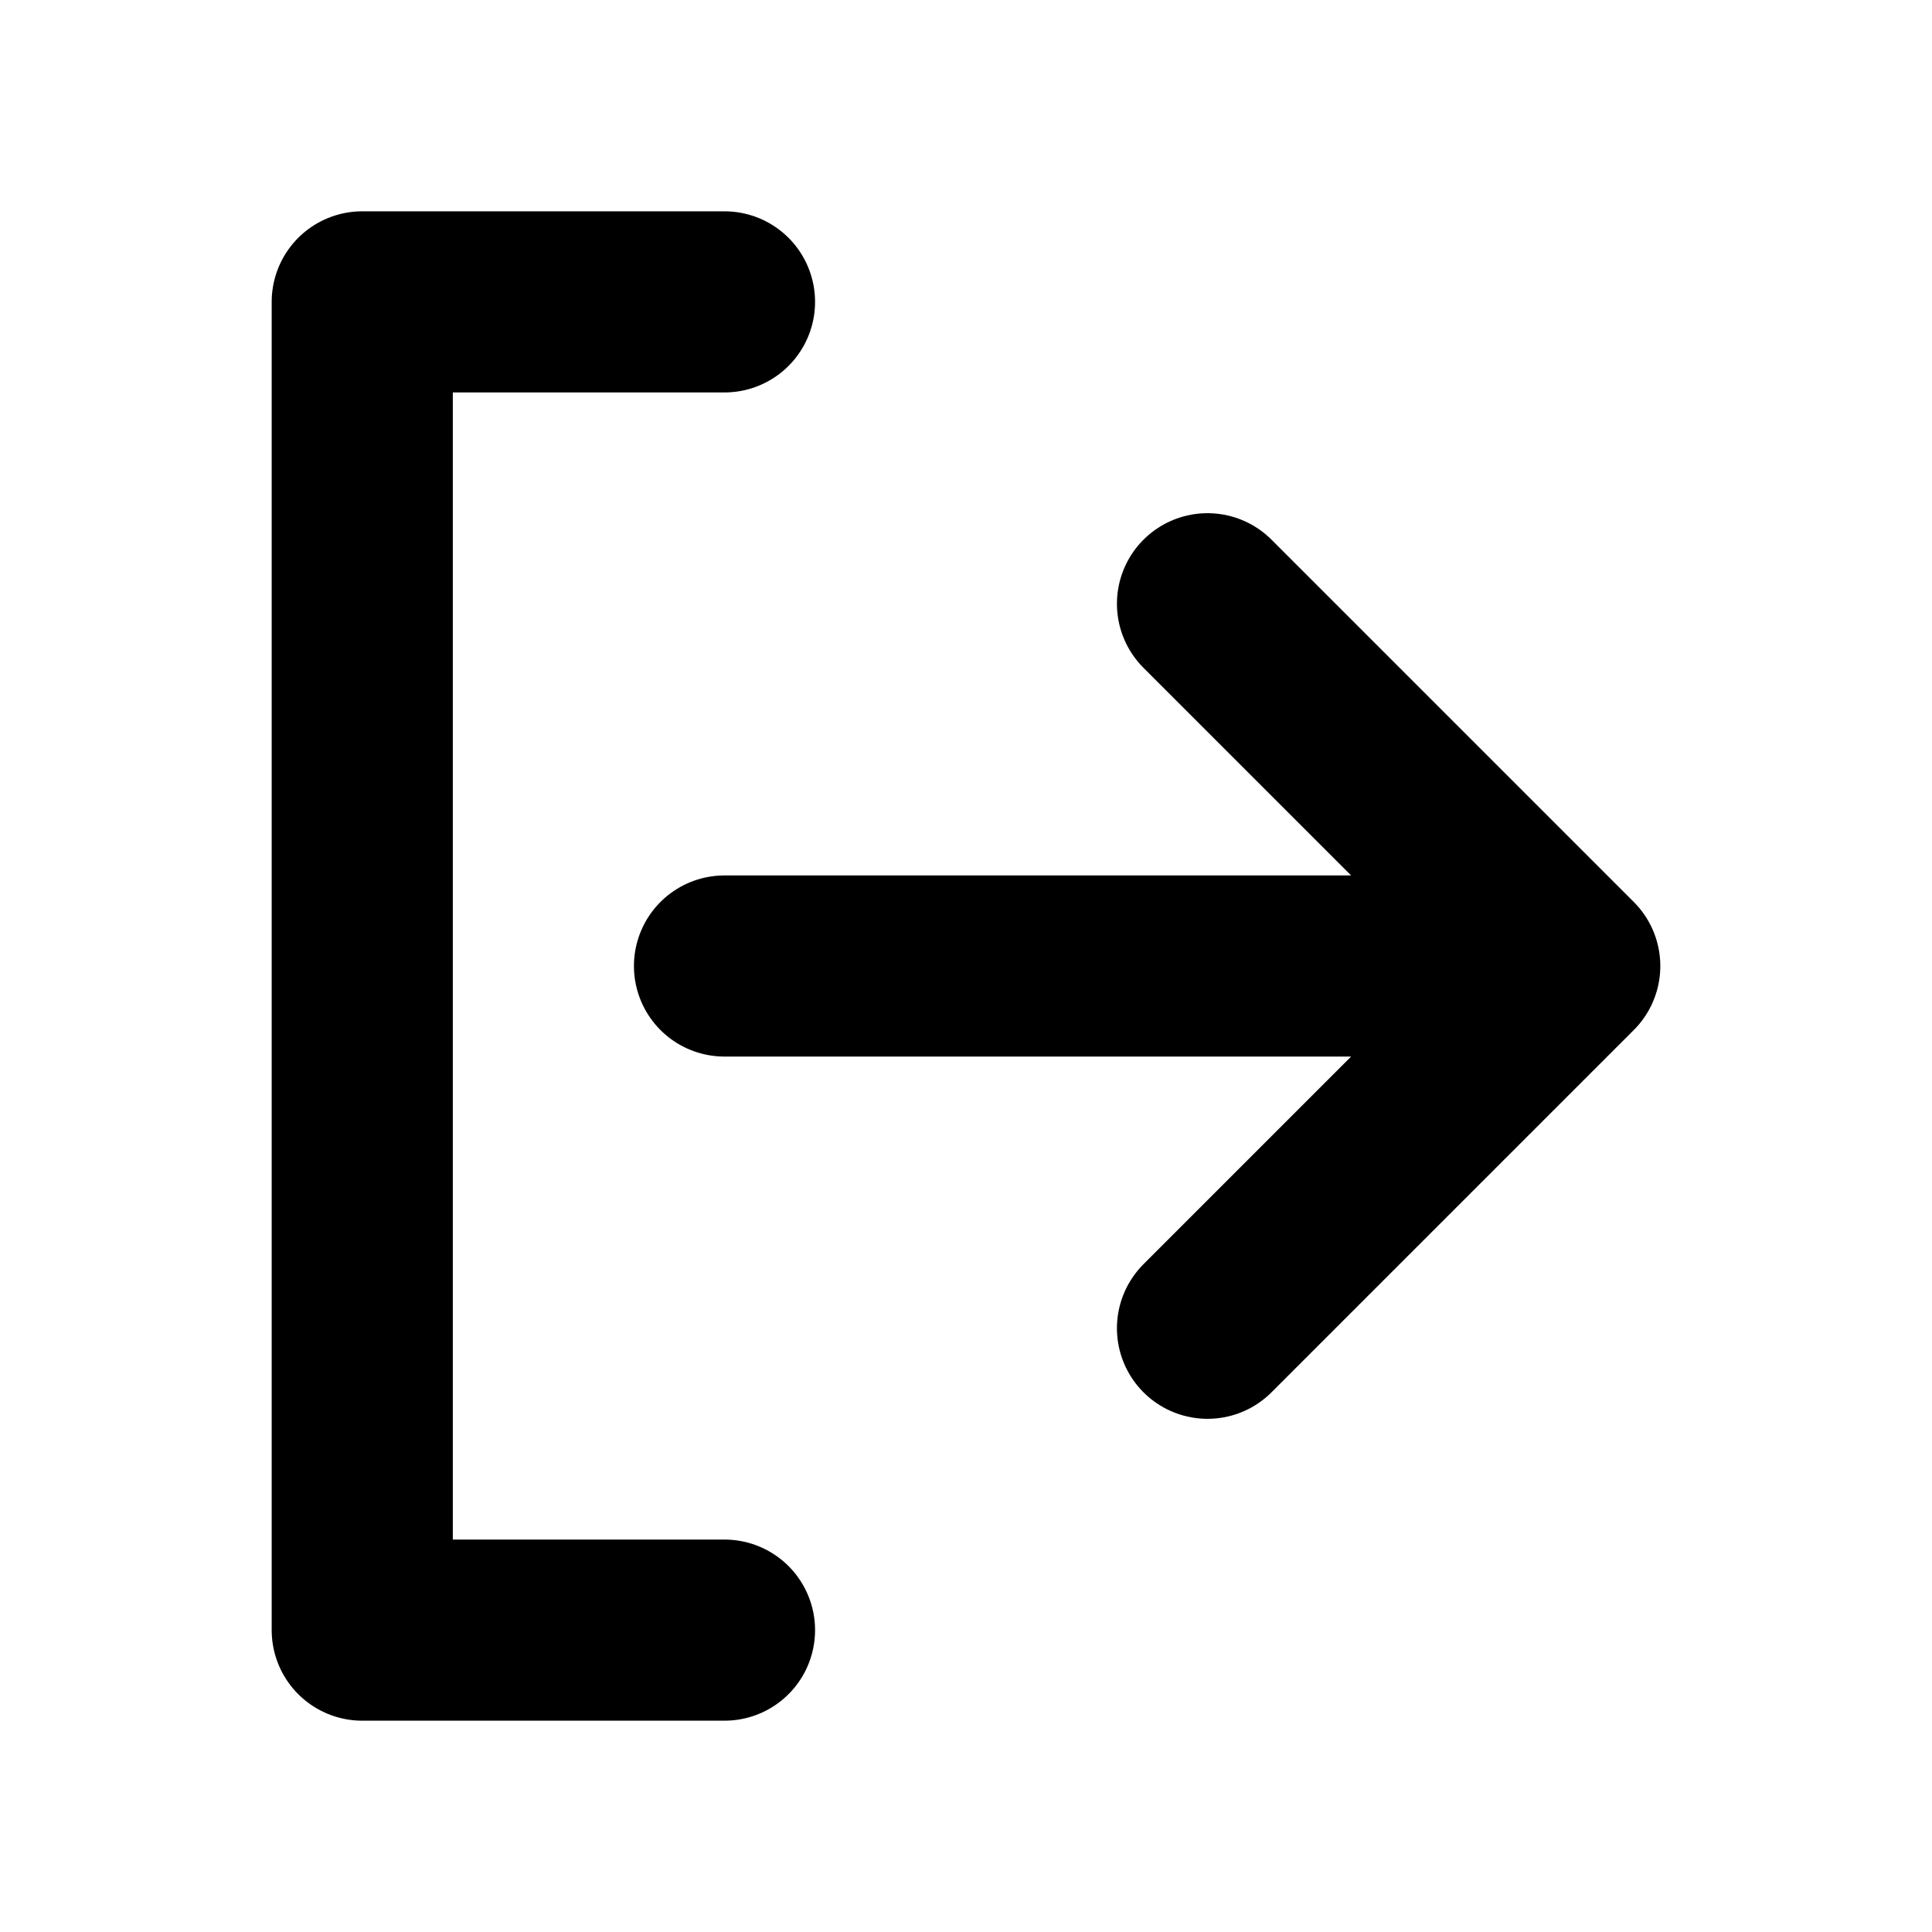
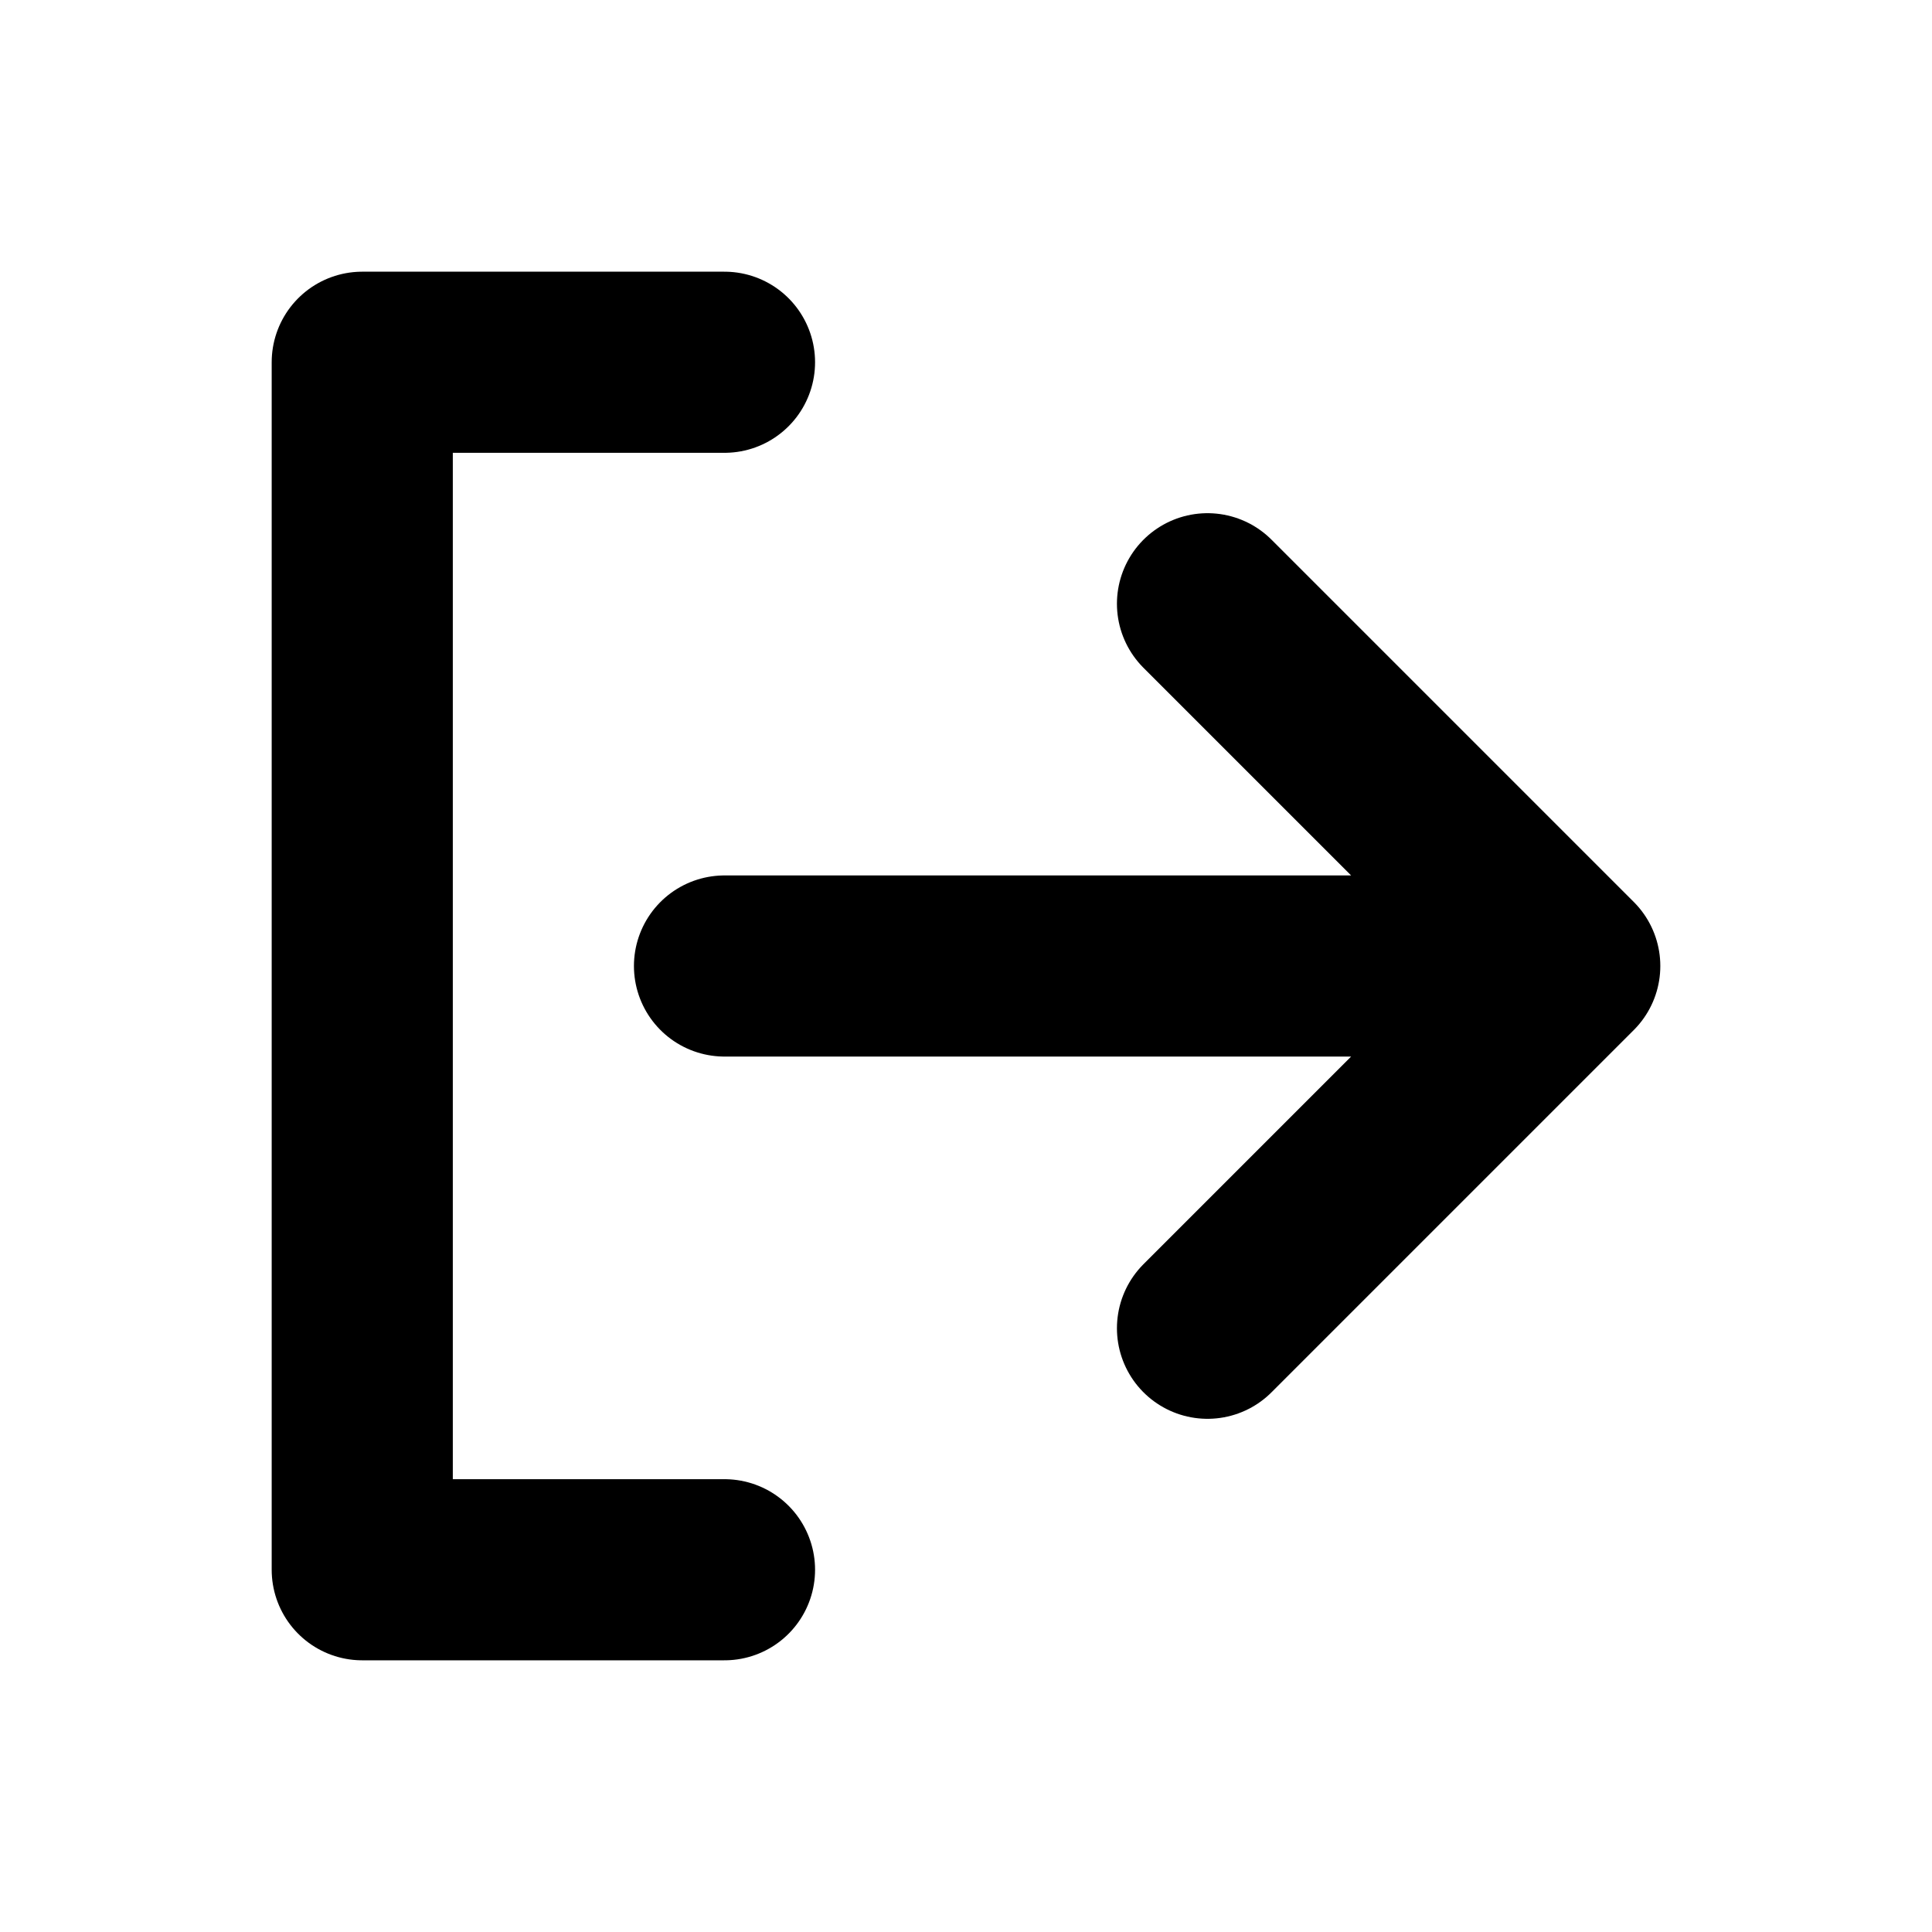
<svg xmlns="http://www.w3.org/2000/svg" viewBox="0 0 16 16" width="16" height="16">
-   <path d="M6 2.5H3v11h3 M6 8h7m-3-3 3 3-3 3" fill="none" stroke="currentColor" stroke-width="1.5" stroke-linecap="round" stroke-linejoin="round" />
+   <path d="M6 3H3v10h3 M6 8h7m-3-3 3 3-3 3" fill="none" stroke="currentColor" stroke-width="1.5" stroke-linecap="round" stroke-linejoin="round" />
</svg>
